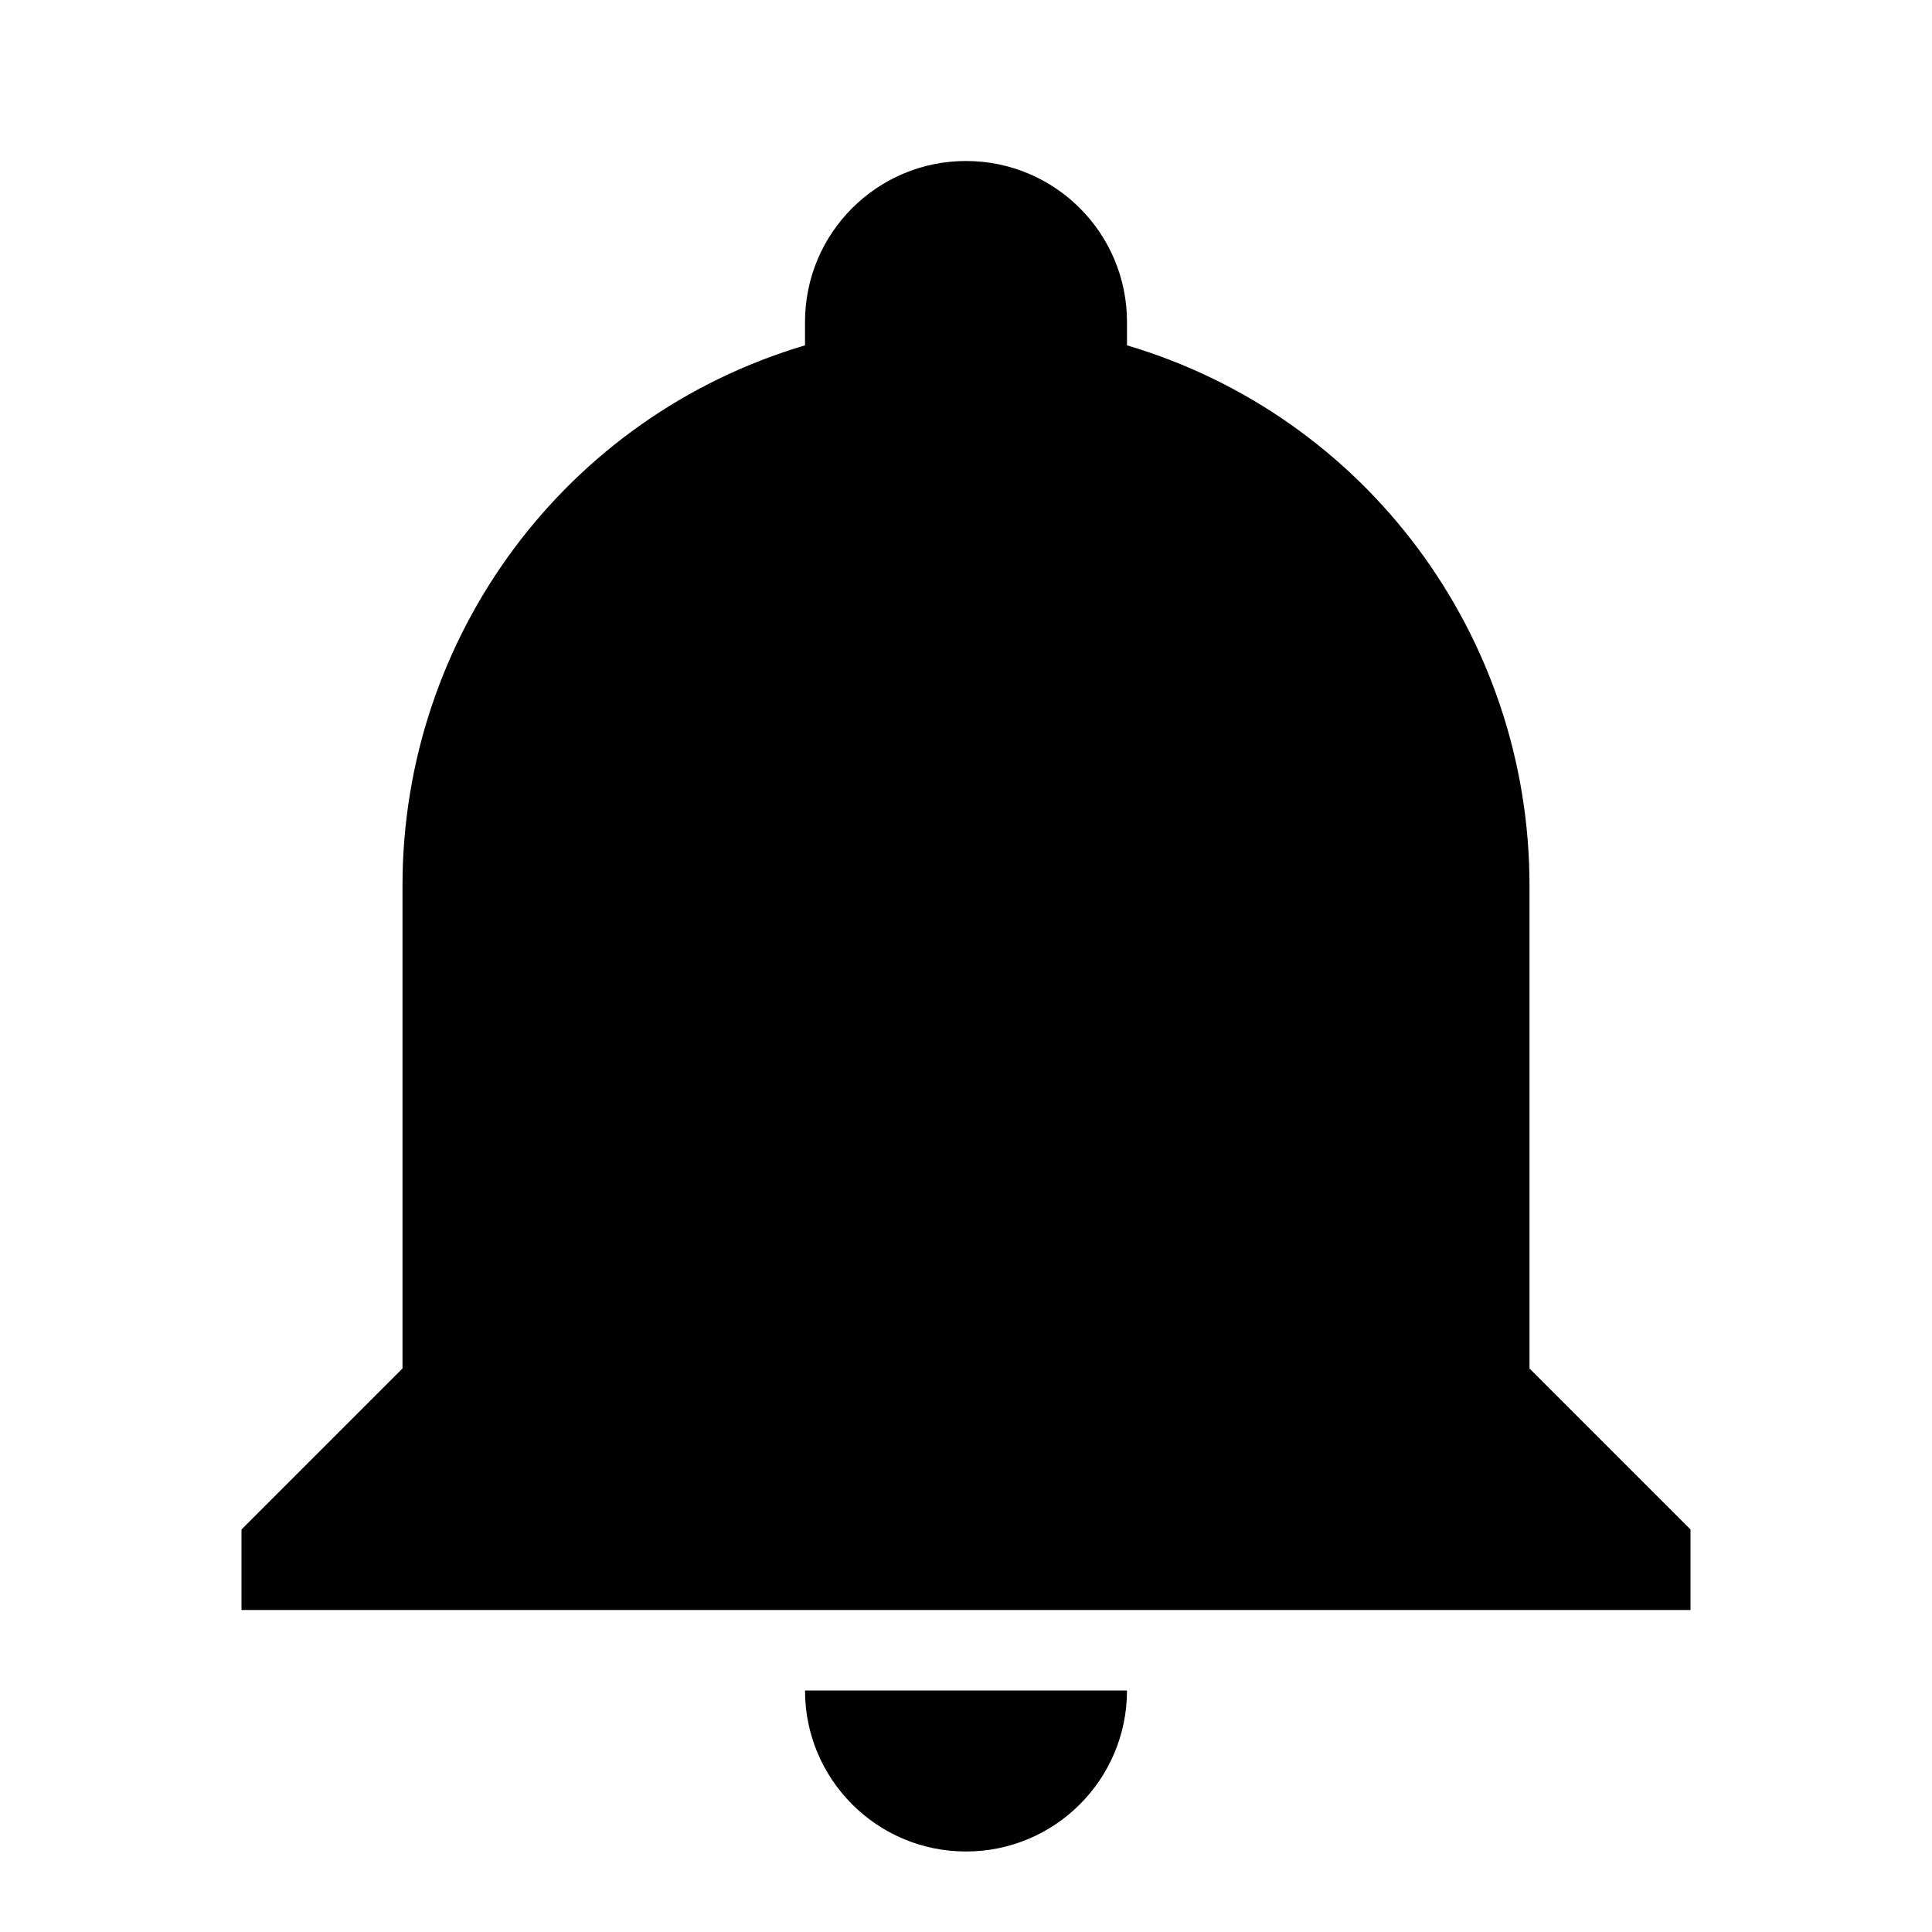
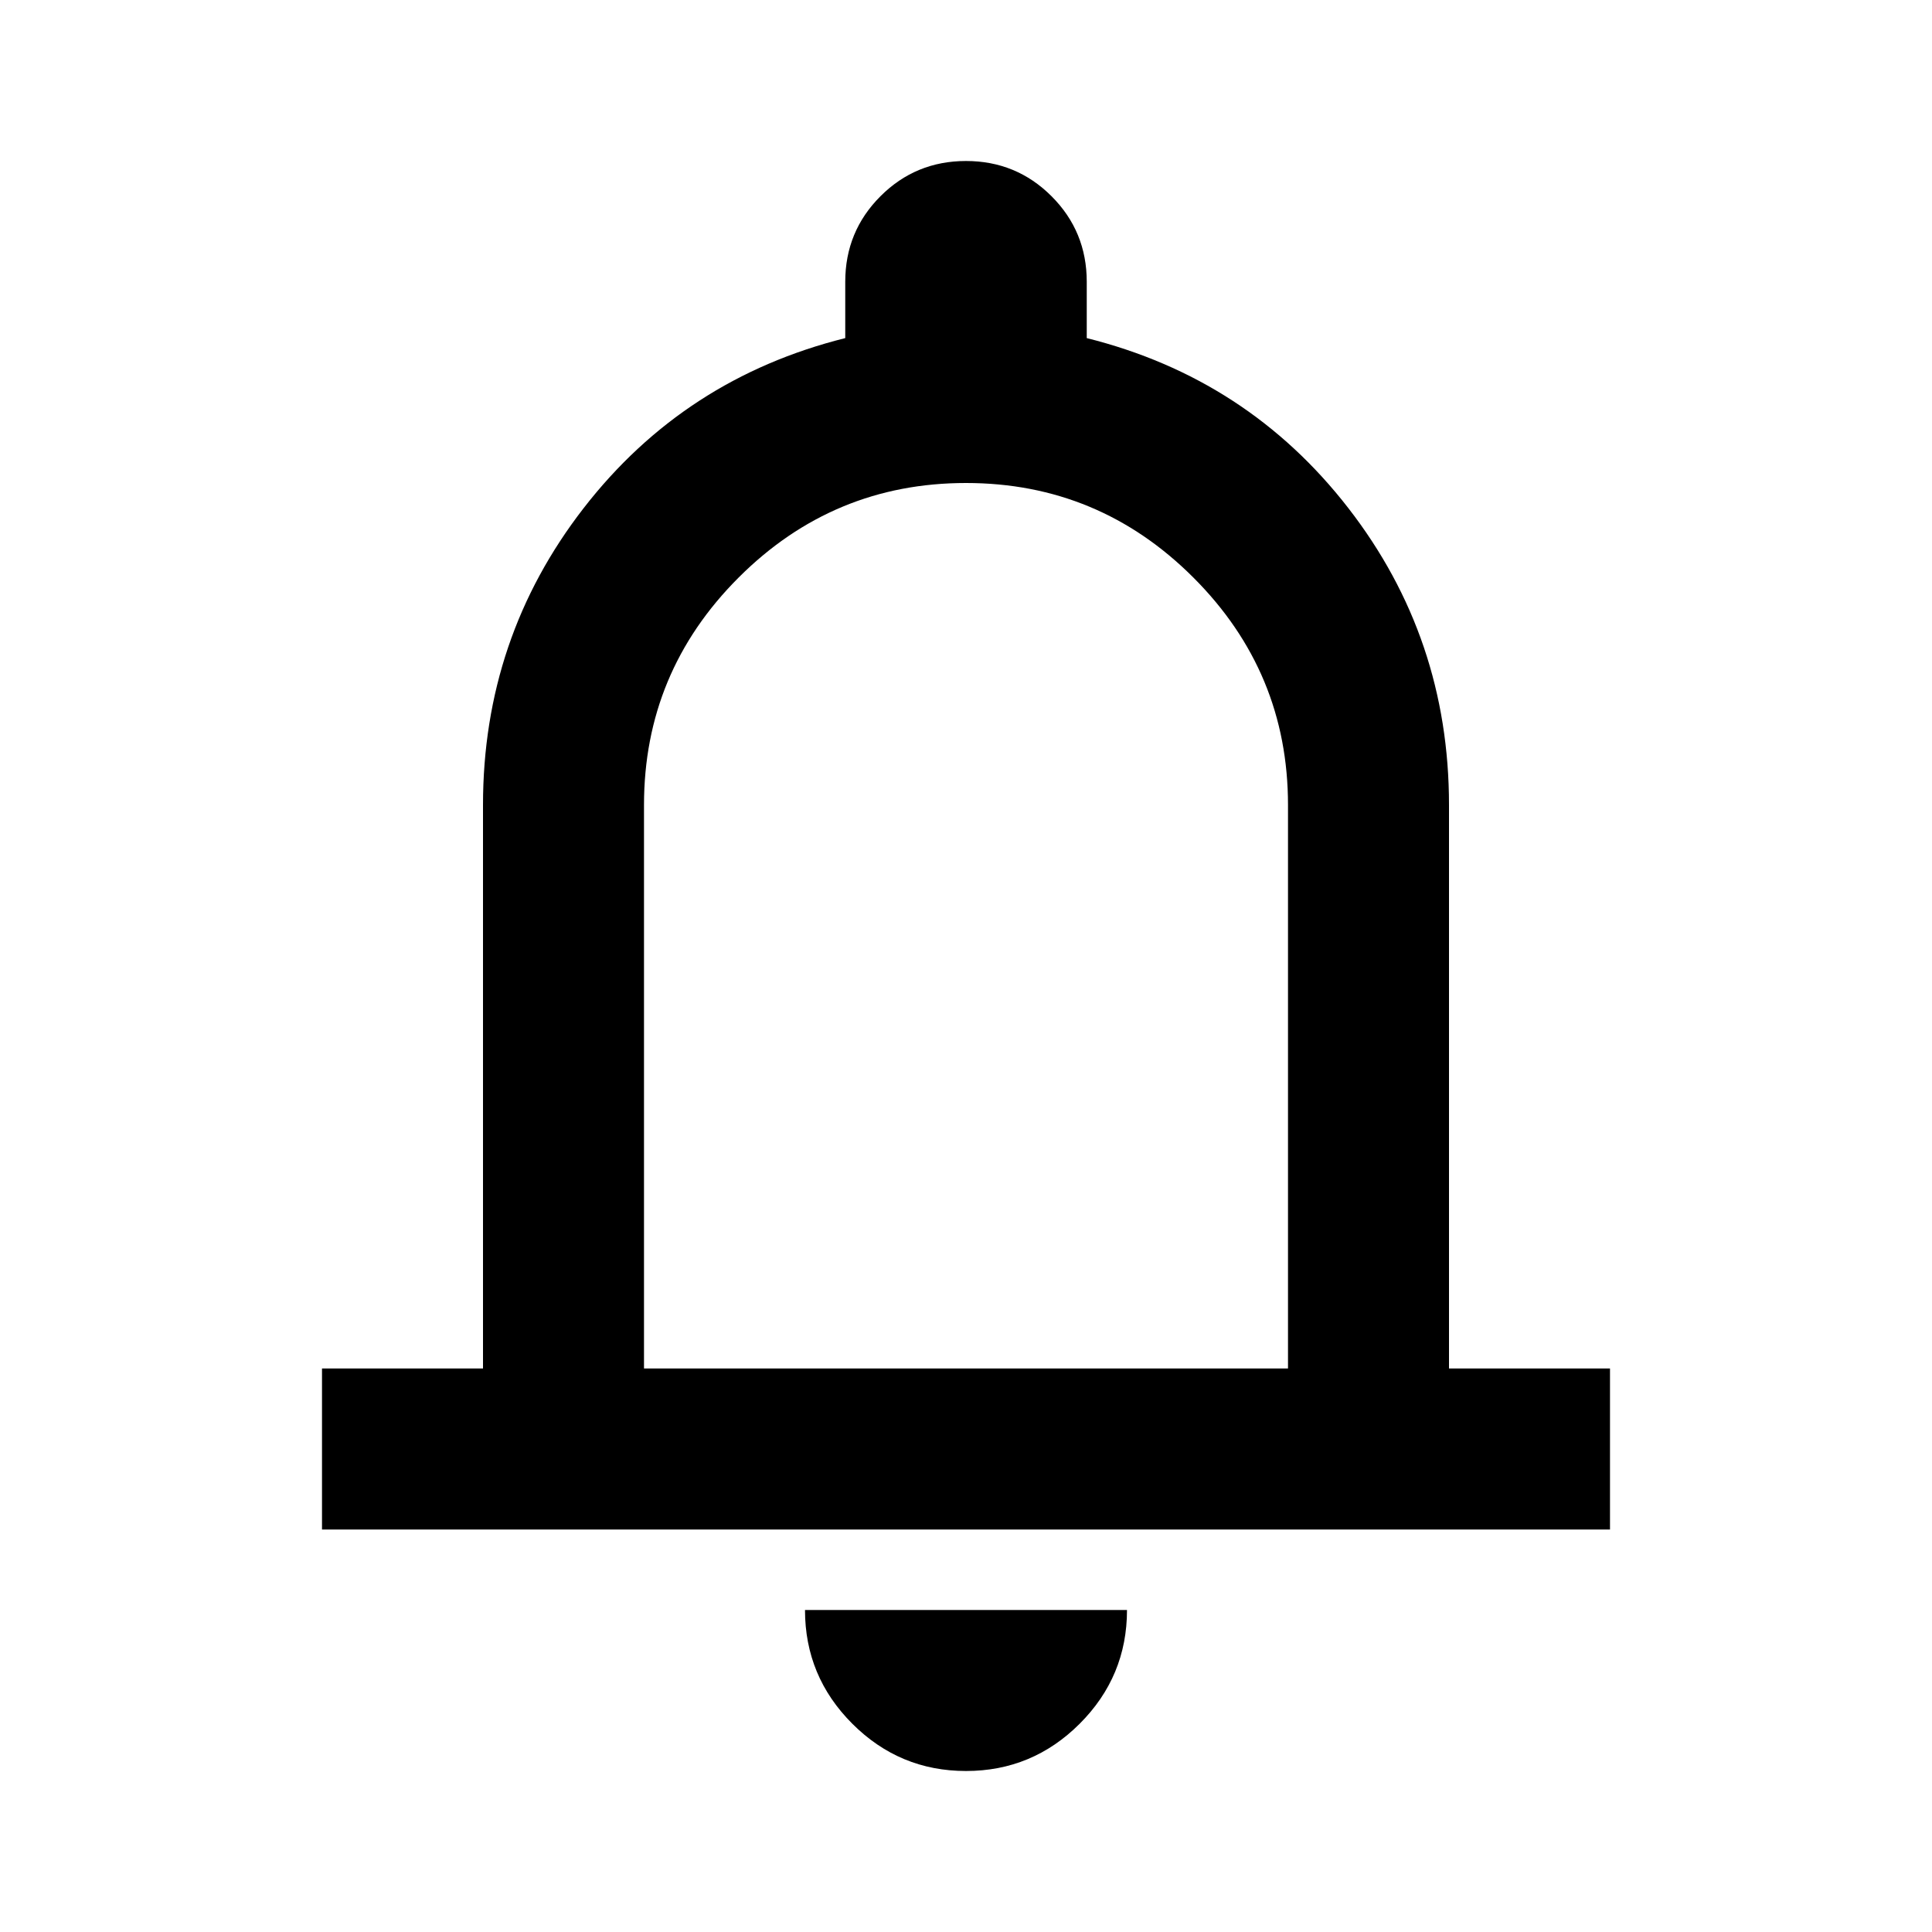
- <svg xmlns="http://www.w3.org/2000/svg" version="1.1" width="24" height="24" viewBox="0 0 24 24">
-   <path d="M21,19V20H3V19L5,17V11C5,7.9 7.03,5.17 10,4.29C10,4.19 10,4.1 10,4A2,2 0 0,1 12,2A2,2 0 0,1 14,4C14,4.1 14,4.19 14,4.29C16.97,5.17 19,7.9 19,11V17L21,19M14,21A2,2 0 0,1 12,23A2,2 0 0,1 10,21" />
+ <svg xmlns="http://www.w3.org/2000/svg" height="24" viewBox="0 -960 960 960" width="24">
+   <path d="M160-200v-80h80v-280q0-83 50-147.5T420-792v-28q0-25 17.5-42.5T480-880q25 0 42.5 17.5T540-820v28q80 20 130 84.5T720-560v280h80v80H160Zm320-300Zm0 420q-33 0-56.5-23.5T400-160h160q0 33-23.5 56.5T480-80ZM320-280h320v-280q0-66-47-113t-113-47q-66 0-113 47t-47 113v280Z" />
</svg>
